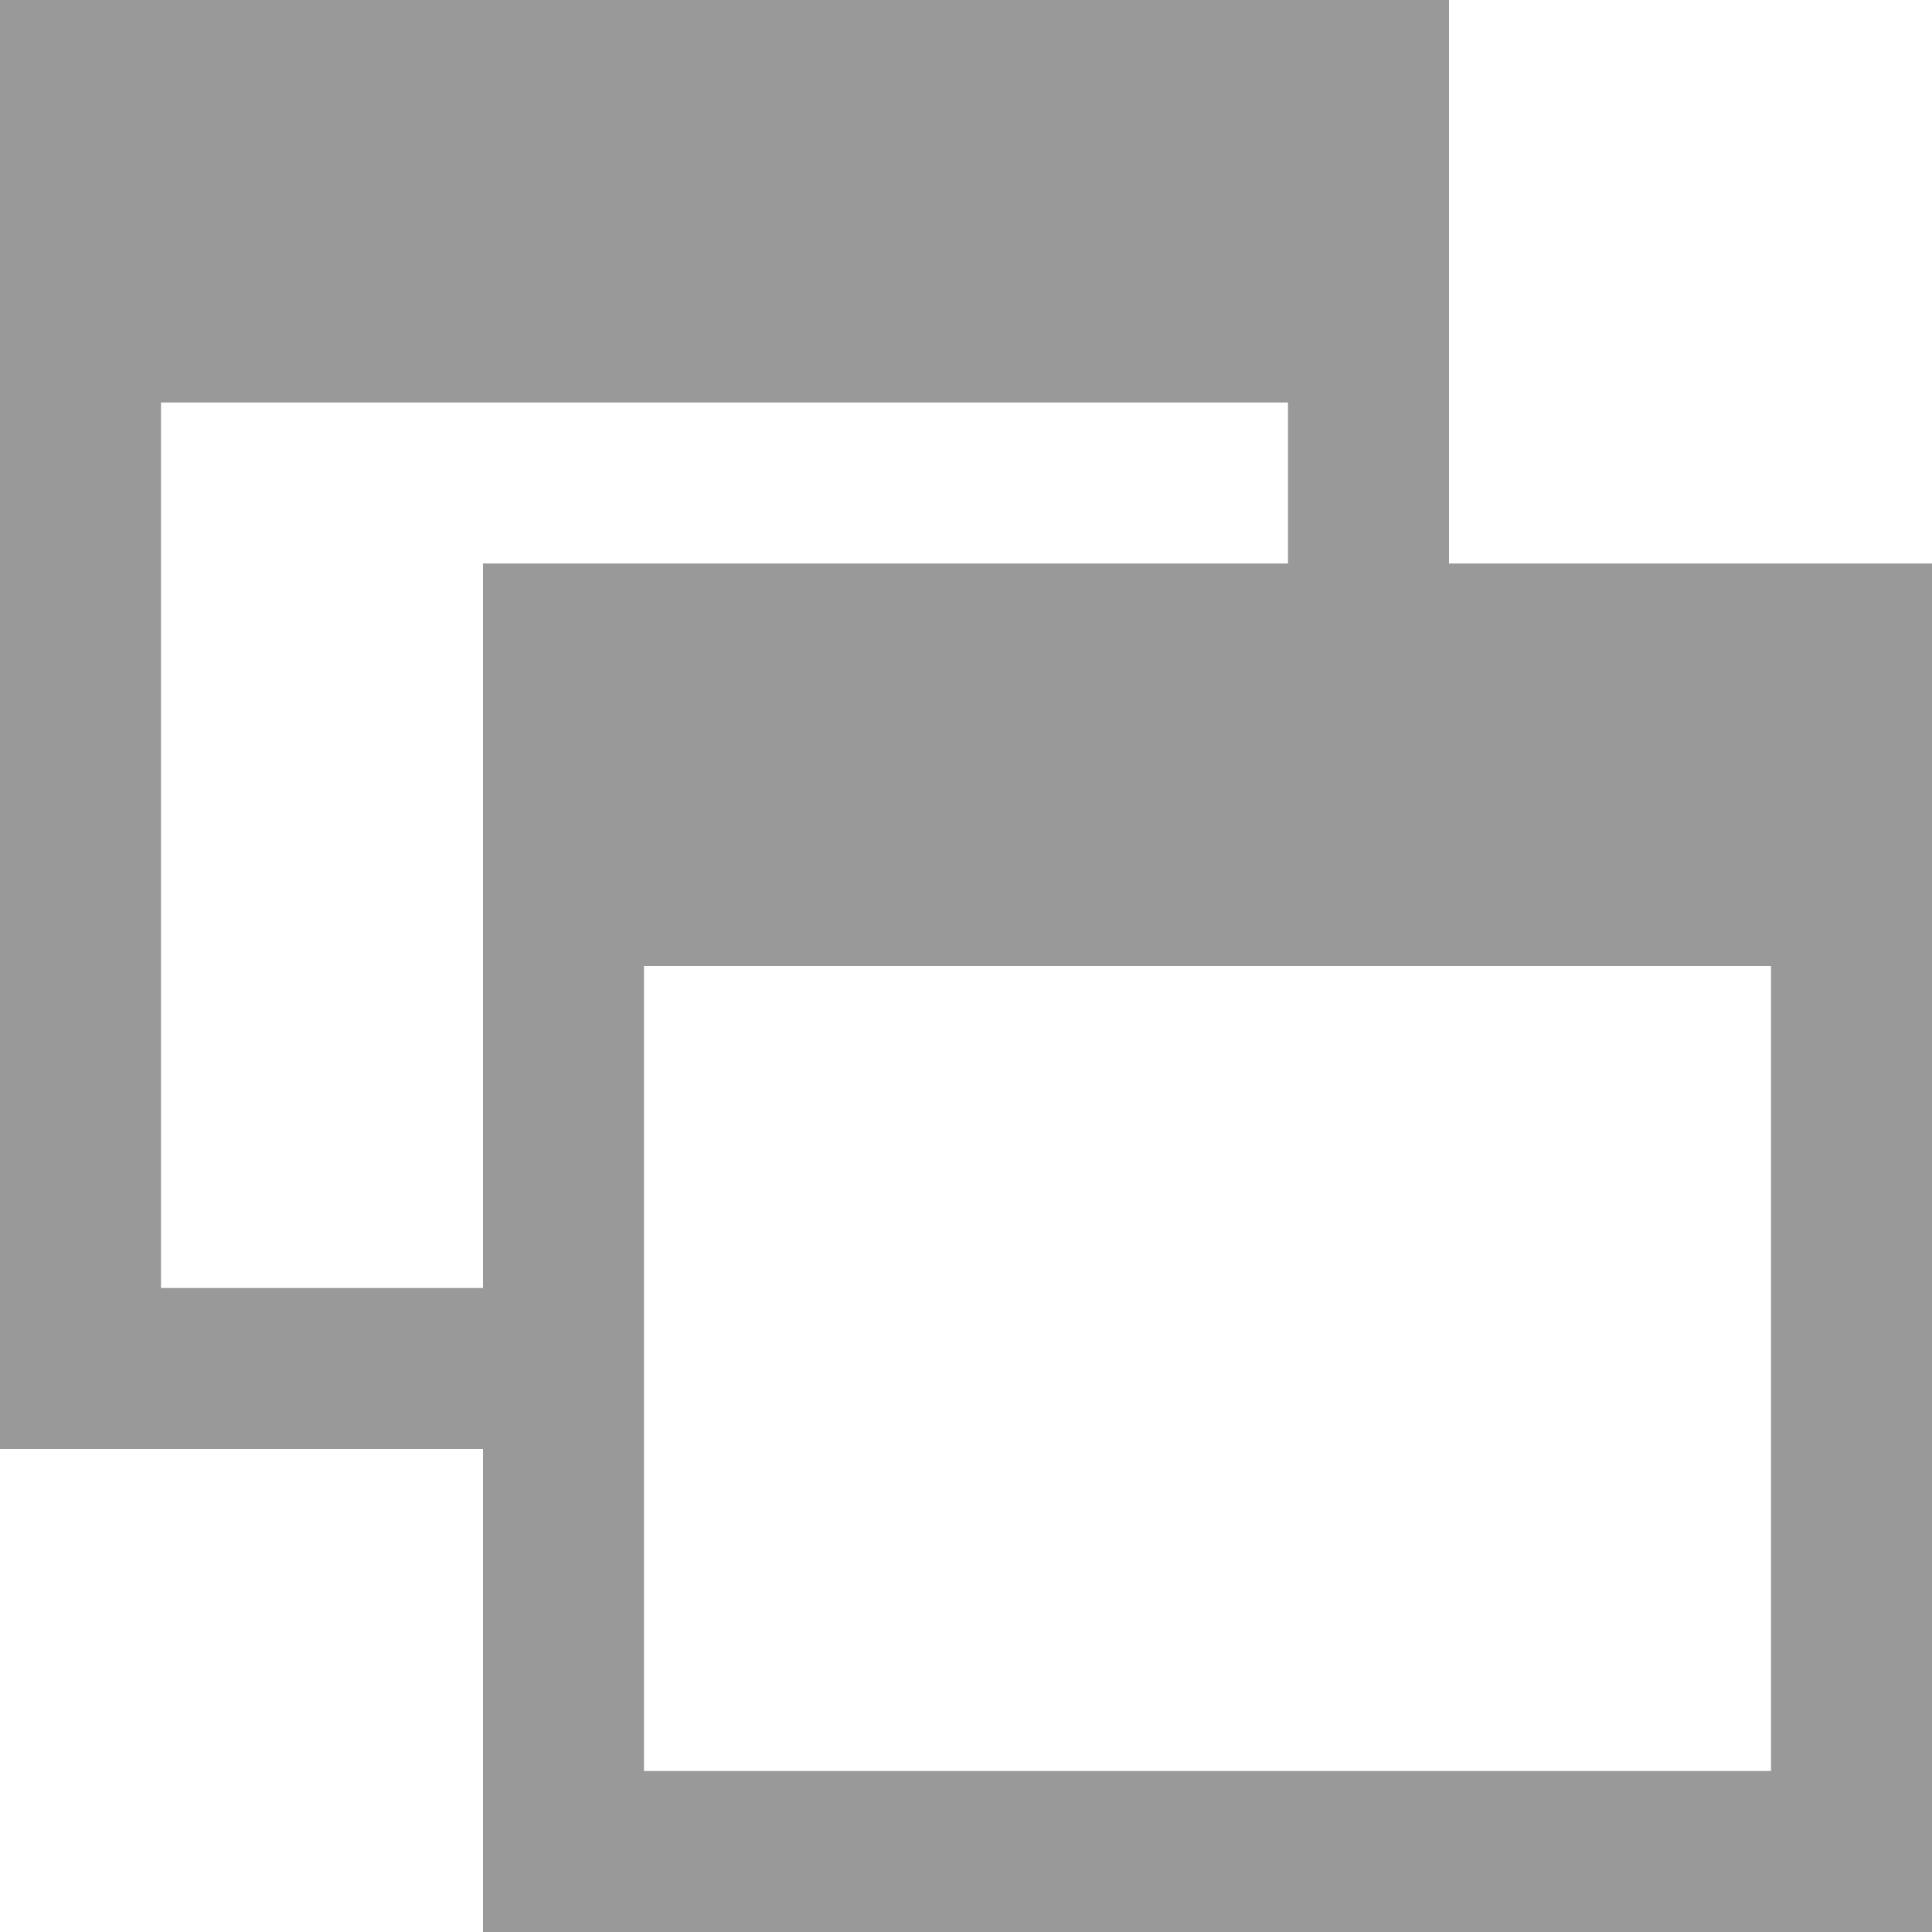
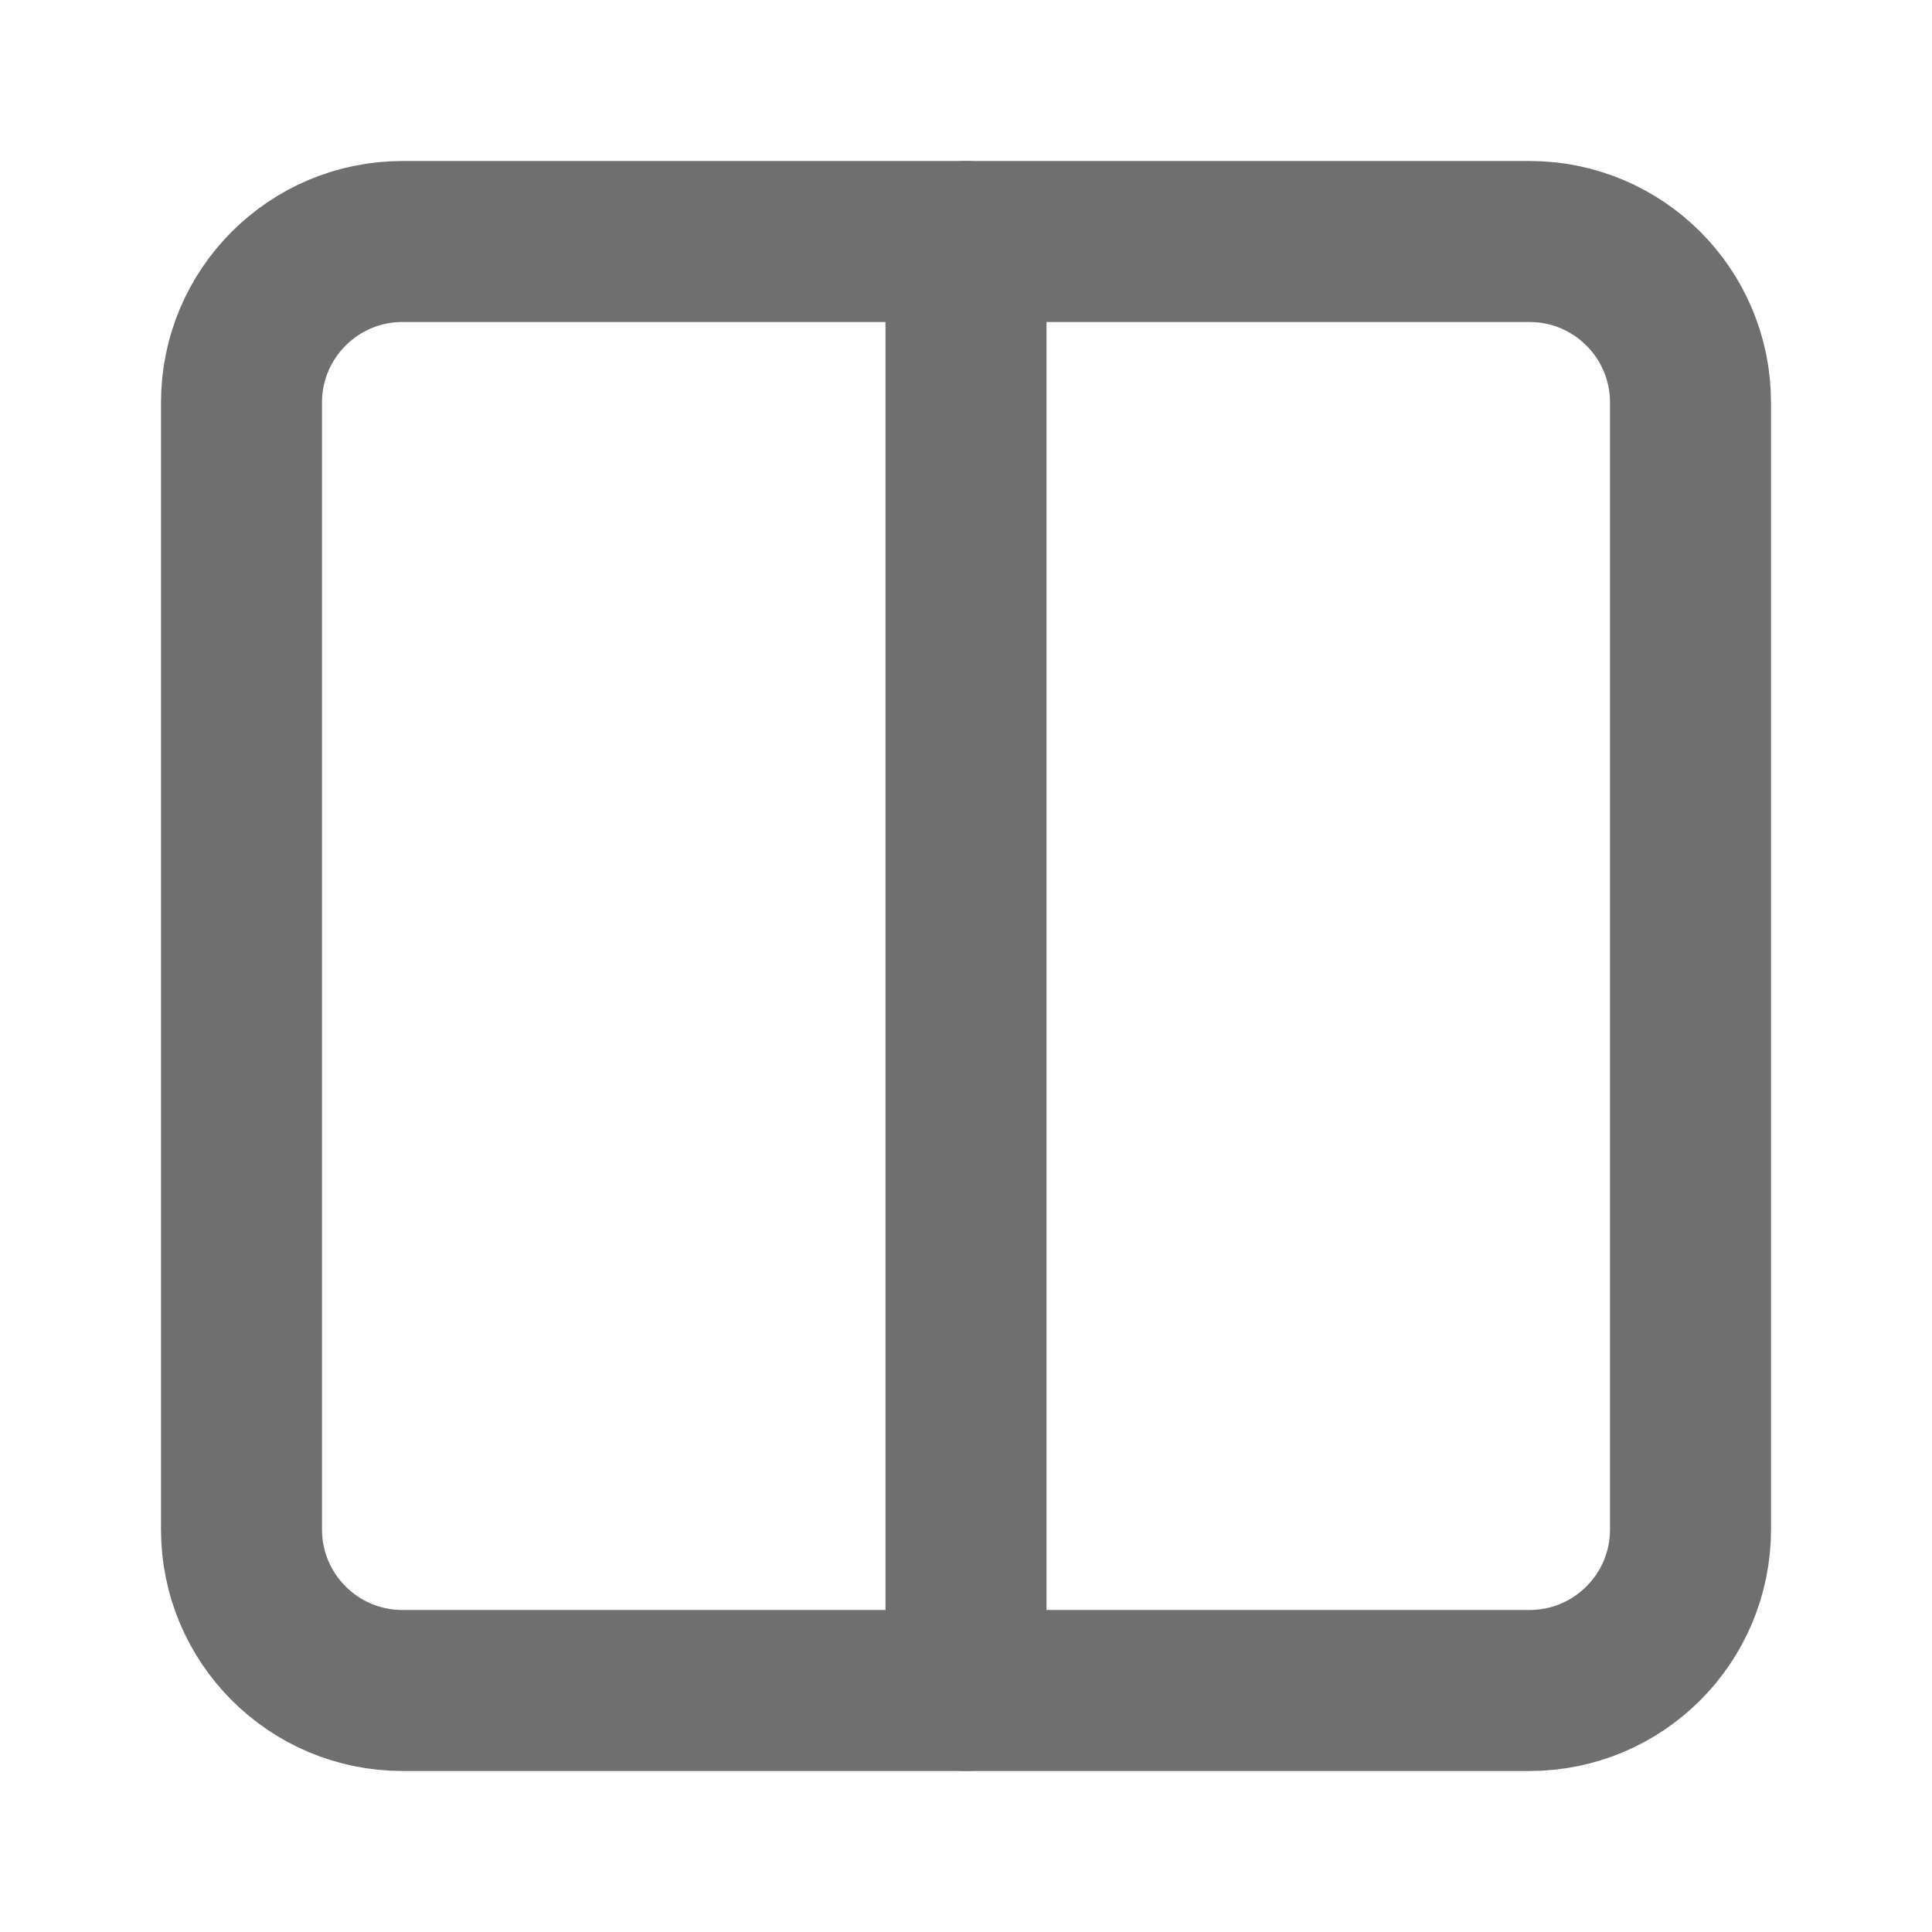
- <svg xmlns="http://www.w3.org/2000/svg" width="18" height="18" viewBox="0 0 18 18" fill="none">
-   <path d="M13.5 5.25V0H0V13.5H4.5V18H18V5.25H13.5ZM4.5 12H1.5V3.75H12V5.25H4.5V12ZM16.5 16.5H6V9H16.5V16.5Z" fill="#999999" />
+ <svg xmlns="http://www.w3.org/2000/svg" width="18" height="18" viewBox="0 0 24 24" fill="none" stroke="#6F6F6F" stroke-width="2" stroke-linecap="round" stroke-linejoin="round">
+   <rect width="18" height="18" x="3" y="3" rx="2" />
+   <path d="M12 3v18" />
</svg>
